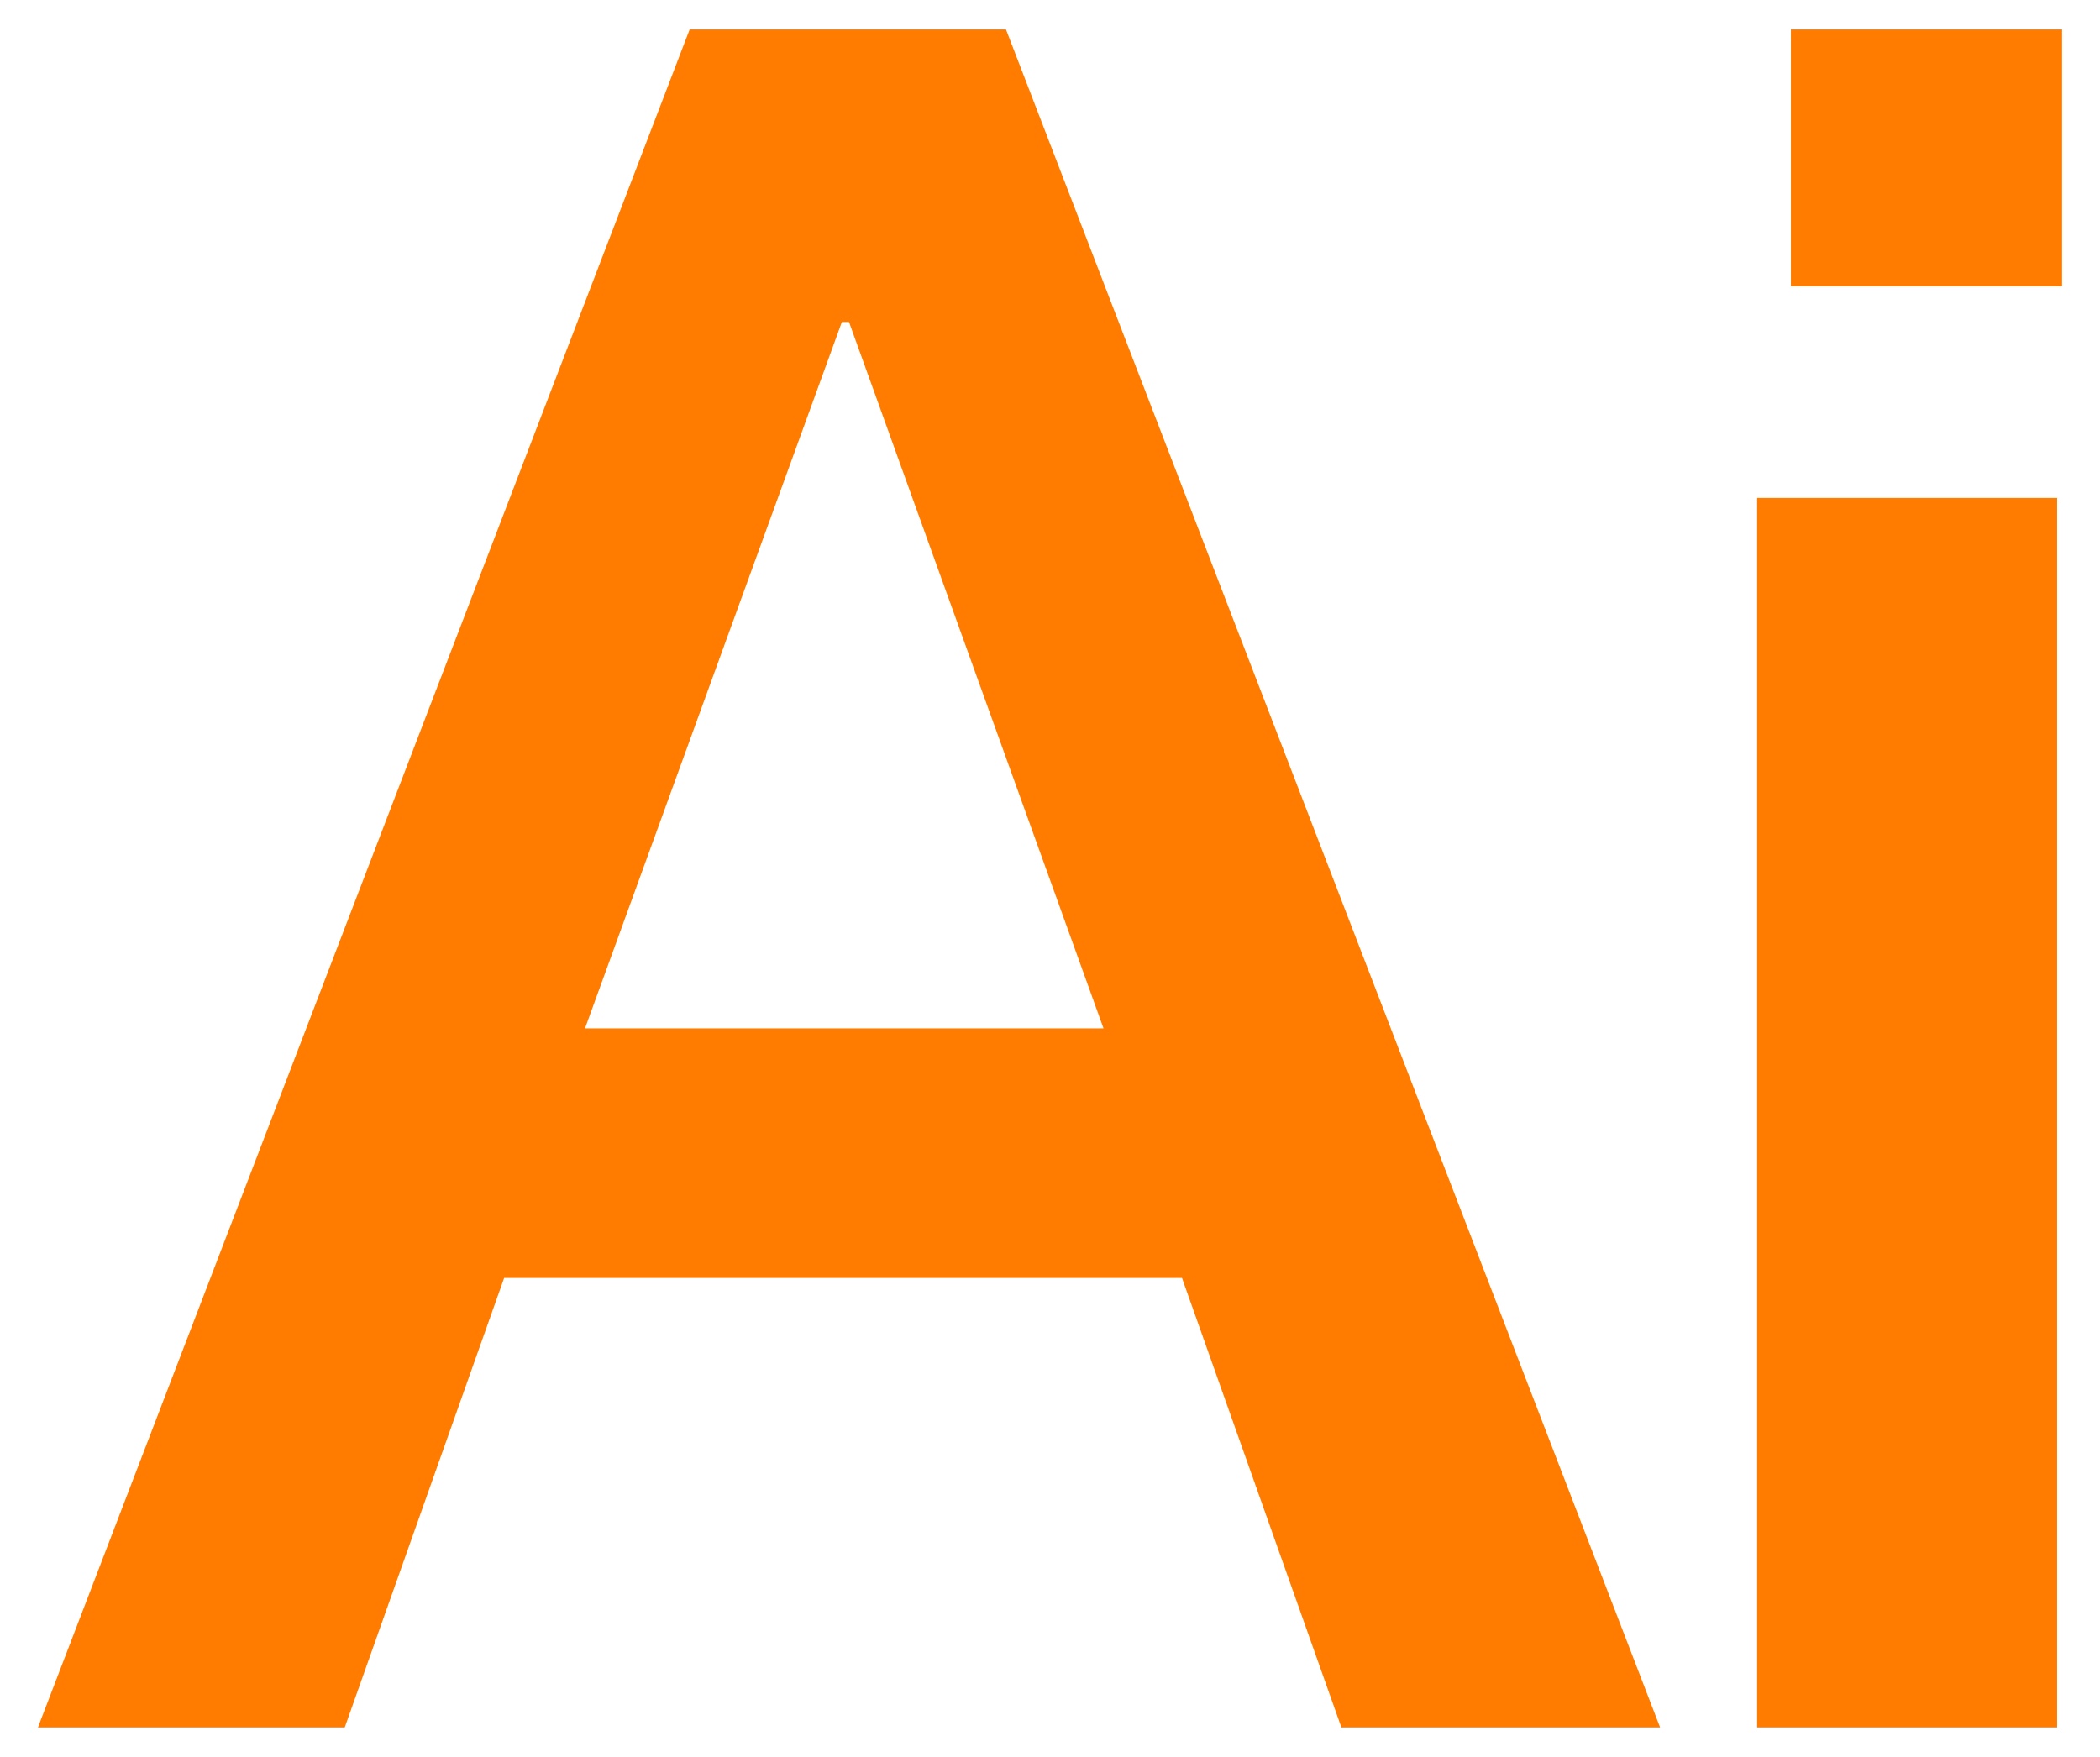
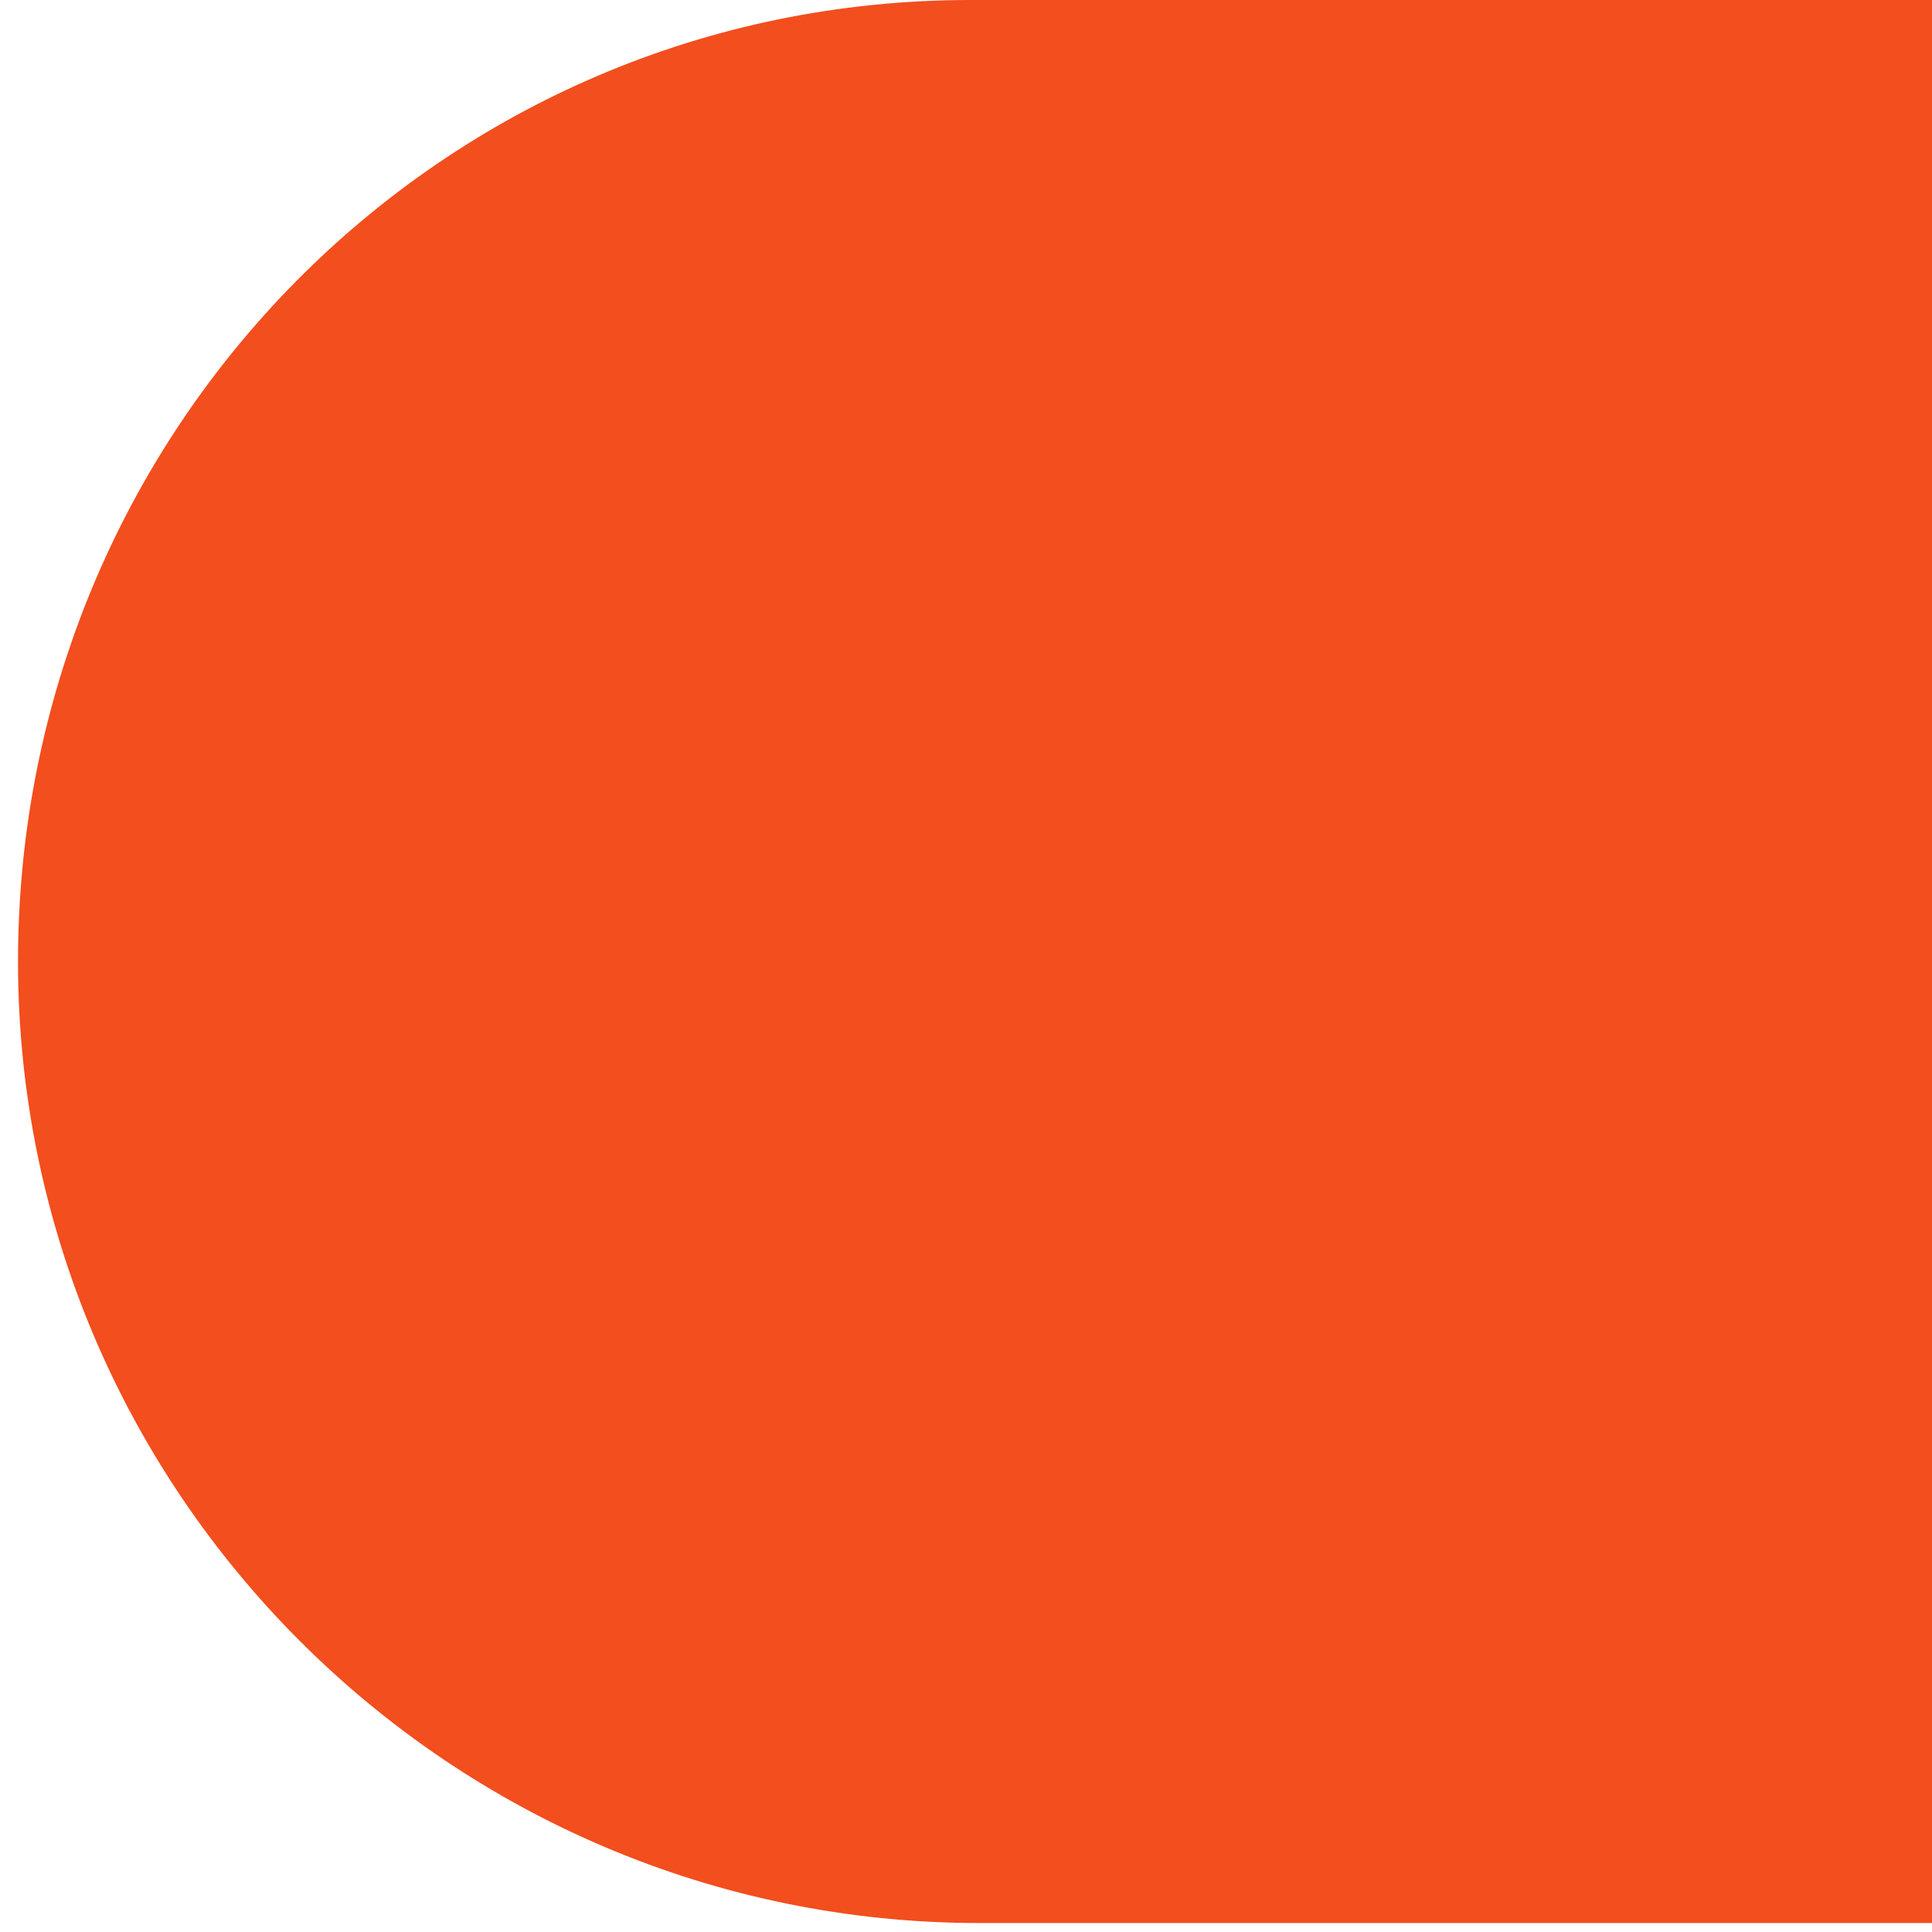
- <svg xmlns="http://www.w3.org/2000/svg" version="1.1" width="49px" height="41px">
-   <g transform="matrix(1 0 0 1 -338 -199 )">
-     <path d="M 0.885 40.313  L 16.092 0.687  L 23.473 0.687  L 38.736 40.313  L 31.299 40.313  L 27.58 29.824  L 11.763 29.824  L 8.044 40.313  L 0.885 40.313  Z M 19.644 7.513  L 13.65 24  L 25.749 24  L 19.81 7.513  L 19.644 7.513  Z M 41.788 6.681  L 41.788 0.687  L 48.115 0.687  L 48.115 6.681  L 41.788 6.681  Z M 41 40.313  L 41 11.62  L 48 11.62  L 48 40.313  L 41 40.313  Z " fill-rule="nonzero" fill="#ff7c00" stroke="none" transform="matrix(1 0 0 1 338 199 )" />
+ <svg xmlns="http://www.w3.org/2000/svg" version="1.1" width="25px" height="25px">
+   <g transform="matrix(1 0 0 1 -1138 -323 )">
+     <path d="M 12.558 0  C 5.698 0  0.233 5.581  0.233 12.442  C 0.233 19.302  5.814 24.884  12.674 24.884  L 25 24.884  L 25 0  L 12.558 0  Z " fill-rule="nonzero" fill="#f24e1e" stroke="none" transform="matrix(1 0 0 1 1138 323 )" />
  </g>
</svg>
